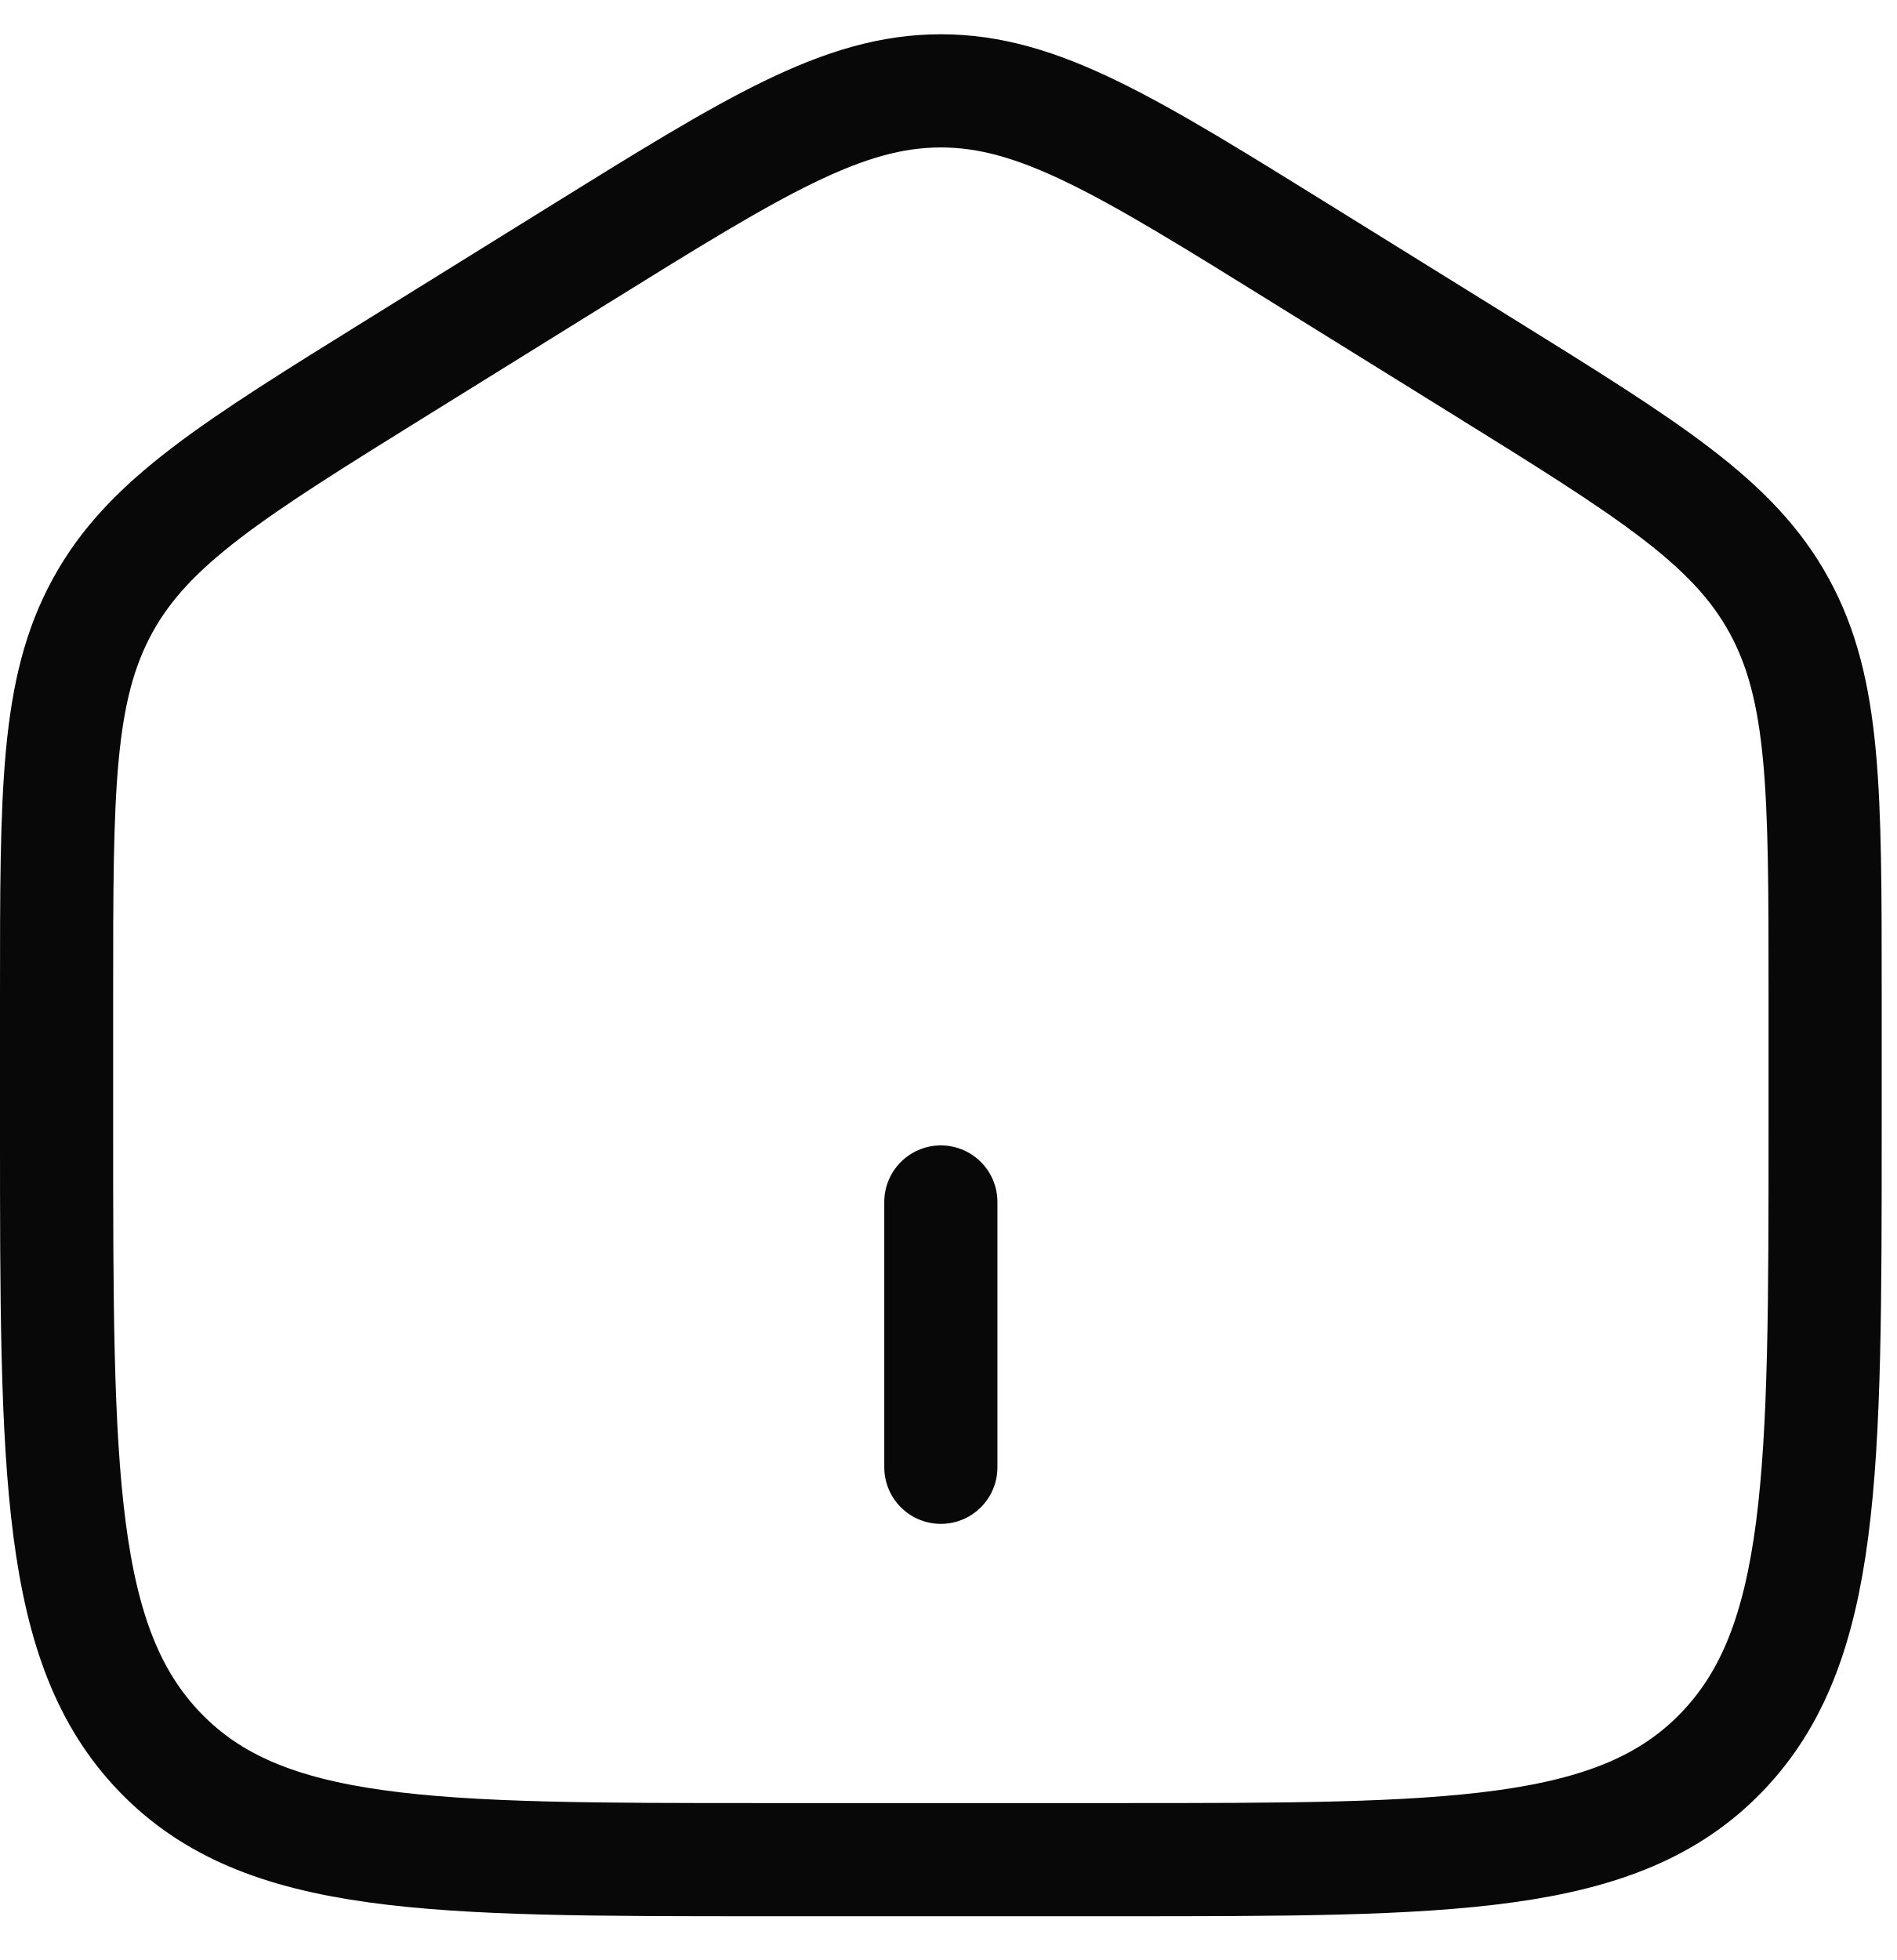
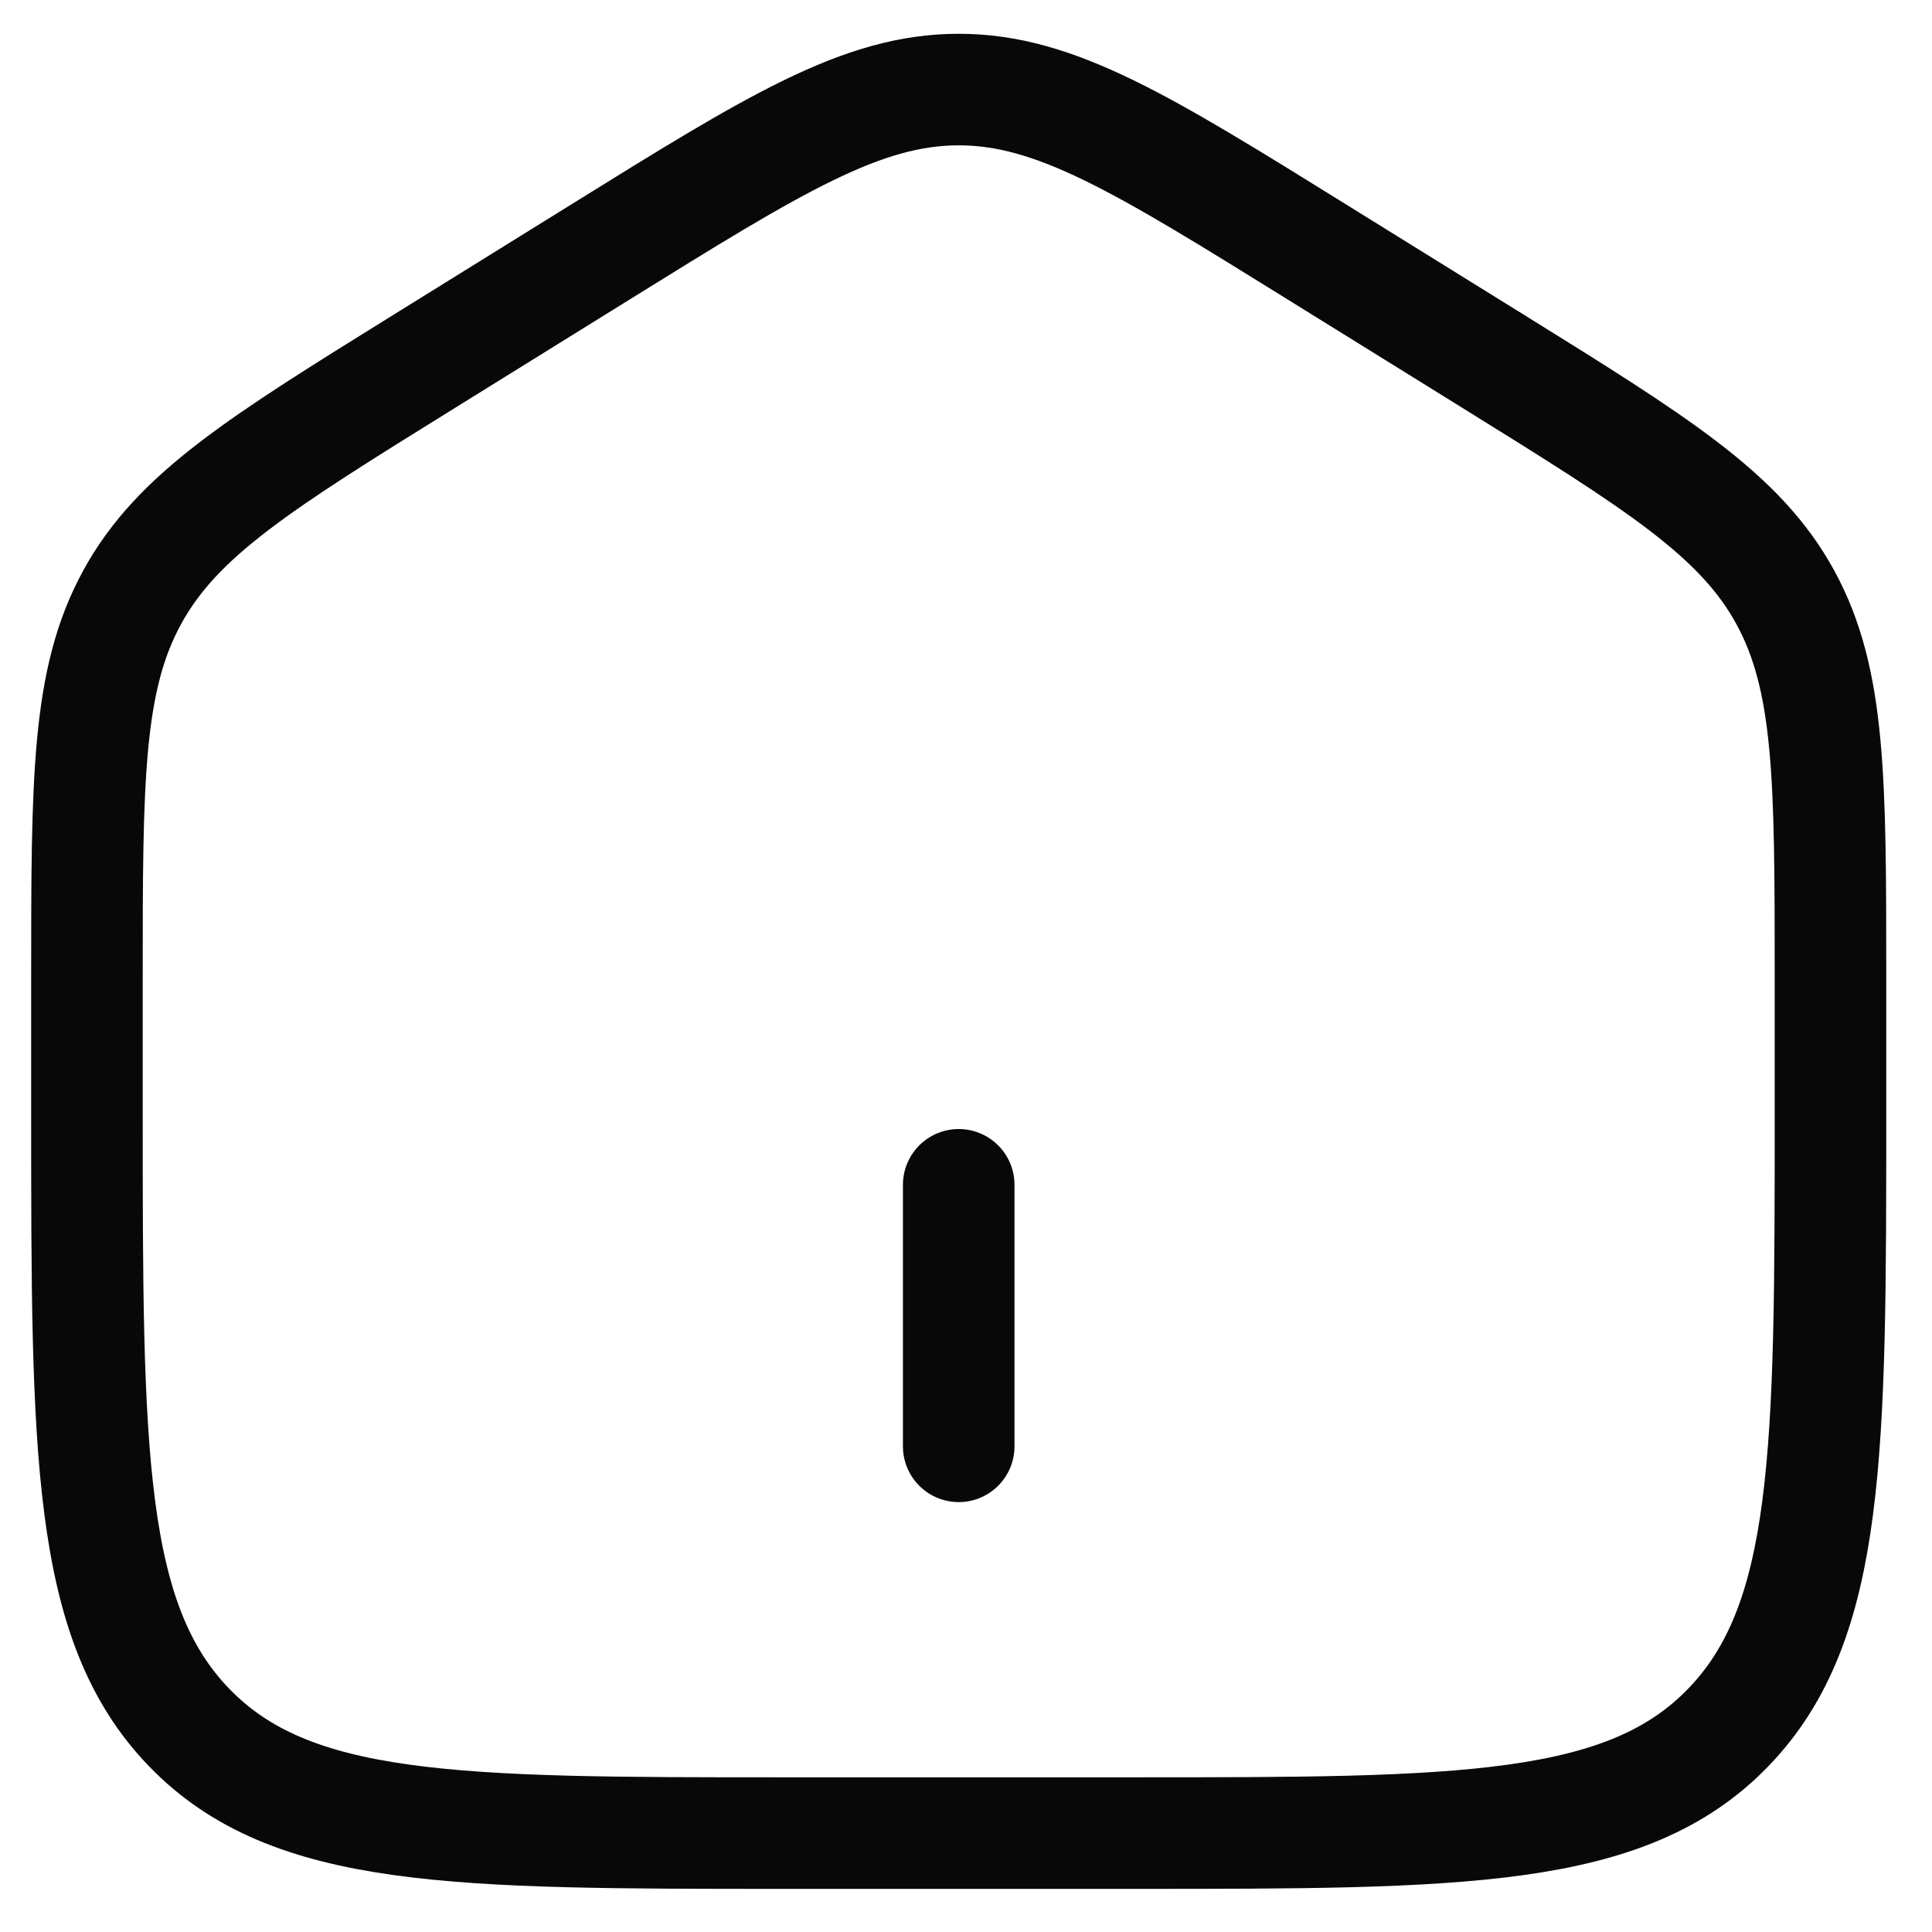
- <svg xmlns="http://www.w3.org/2000/svg" width="30" height="31" viewBox="0 0 30 31" fill="none">
+ <svg xmlns="http://www.w3.org/2000/svg" width="24" height="24" viewBox="0 0 30 31" fill="none">
  <path d="M0.895 15.71C0.895 12.508 0.895 10.908 1.622 9.582C2.347 8.255 3.674 7.432 6.328 5.785L9.125 4.049C11.93 2.307 13.333 1.437 14.883 1.437C16.433 1.437 17.834 2.307 20.64 4.049L23.438 5.785C26.091 7.432 27.419 8.255 28.145 9.582C28.871 10.91 28.871 12.508 28.871 15.709V17.838C28.871 23.293 28.871 26.022 27.231 27.718C25.592 29.413 22.955 29.413 17.68 29.413H12.085C6.81 29.413 4.172 29.413 2.534 27.718C0.896 26.022 0.895 23.294 0.895 17.838V15.71Z" stroke="#080808" stroke-width="1.79" />
  <path d="M14.883 19.011V23.207" stroke="#080808" stroke-width="1.79" stroke-linecap="round" />
</svg>
